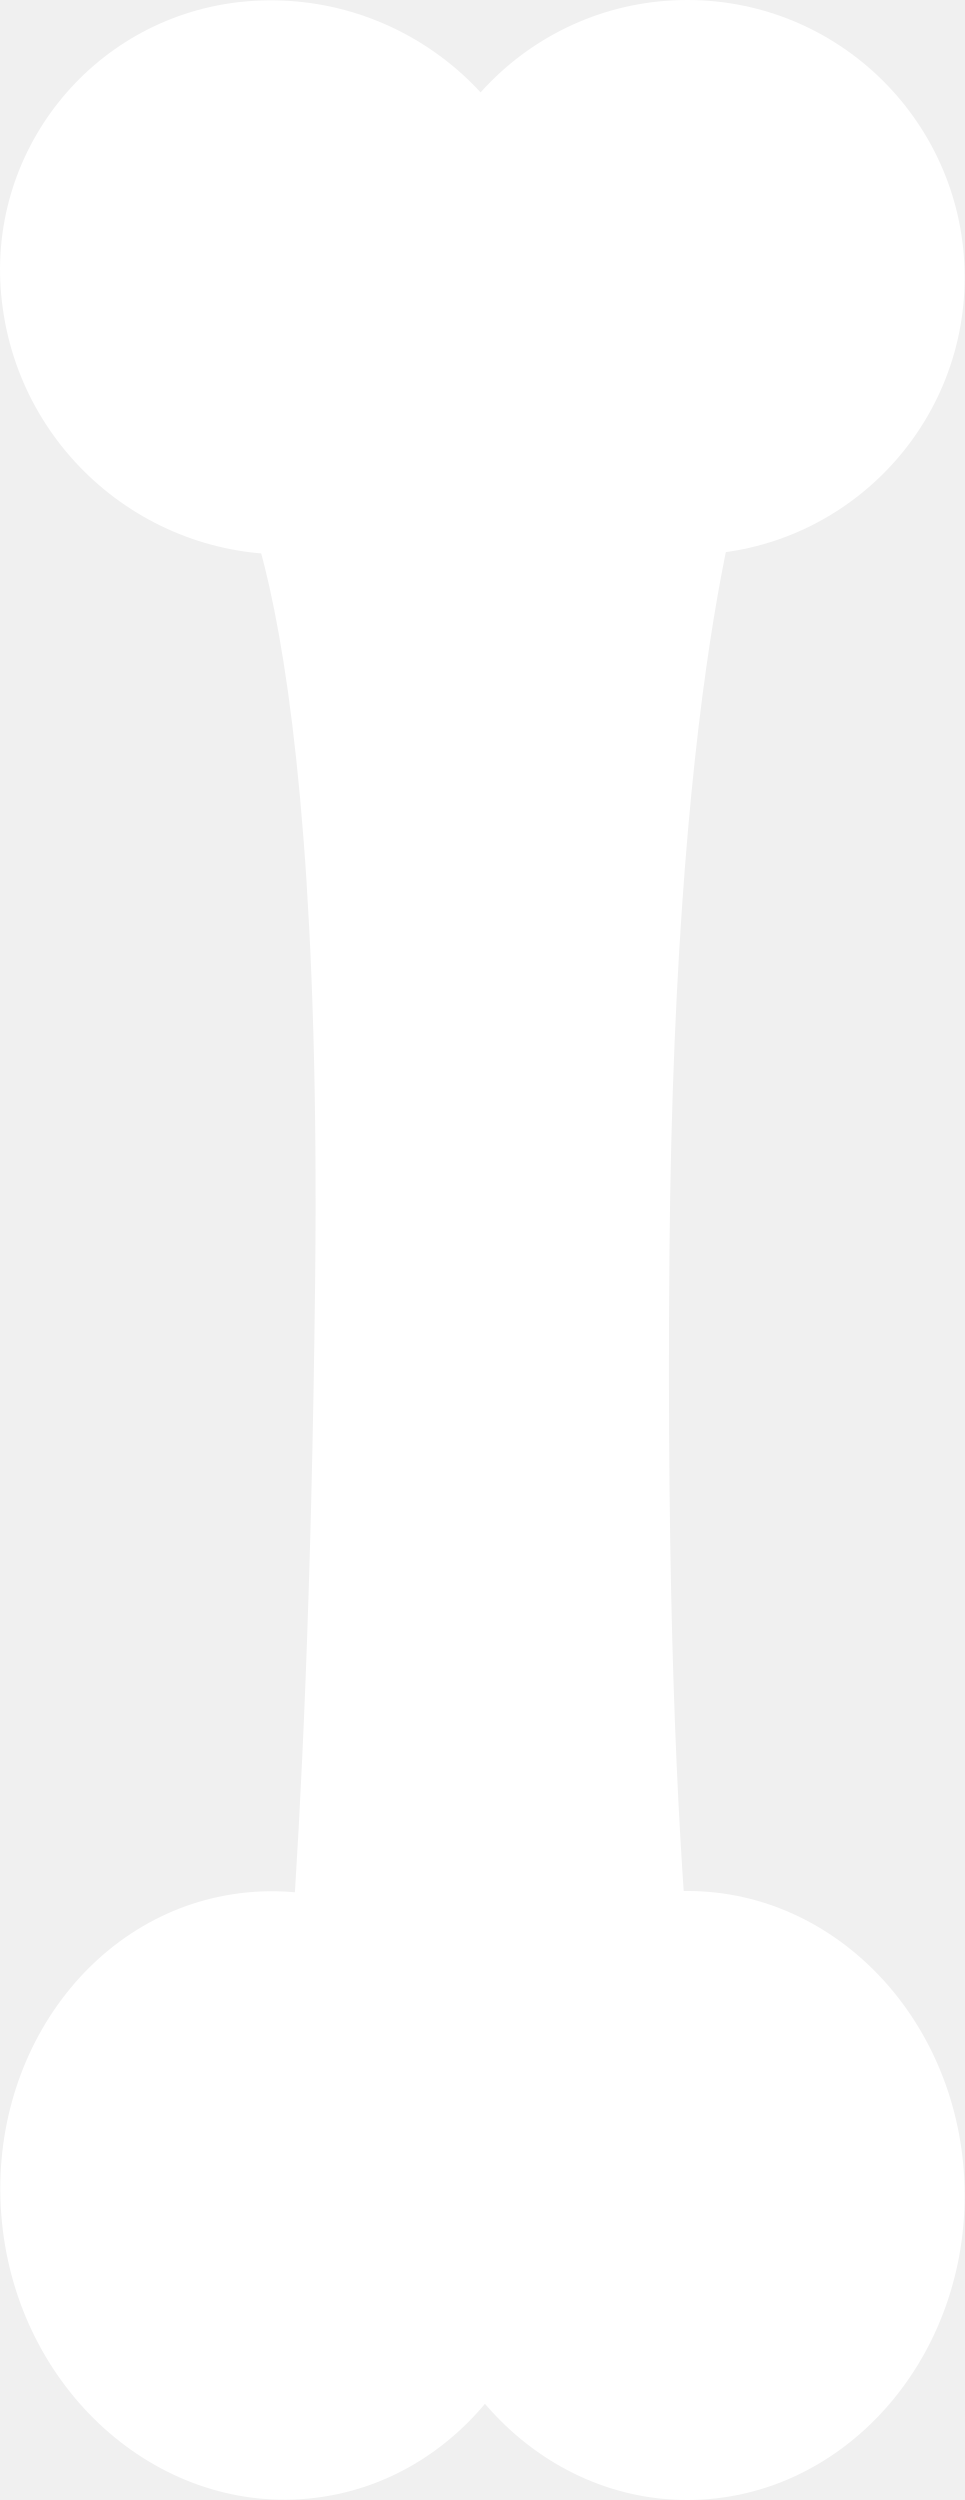
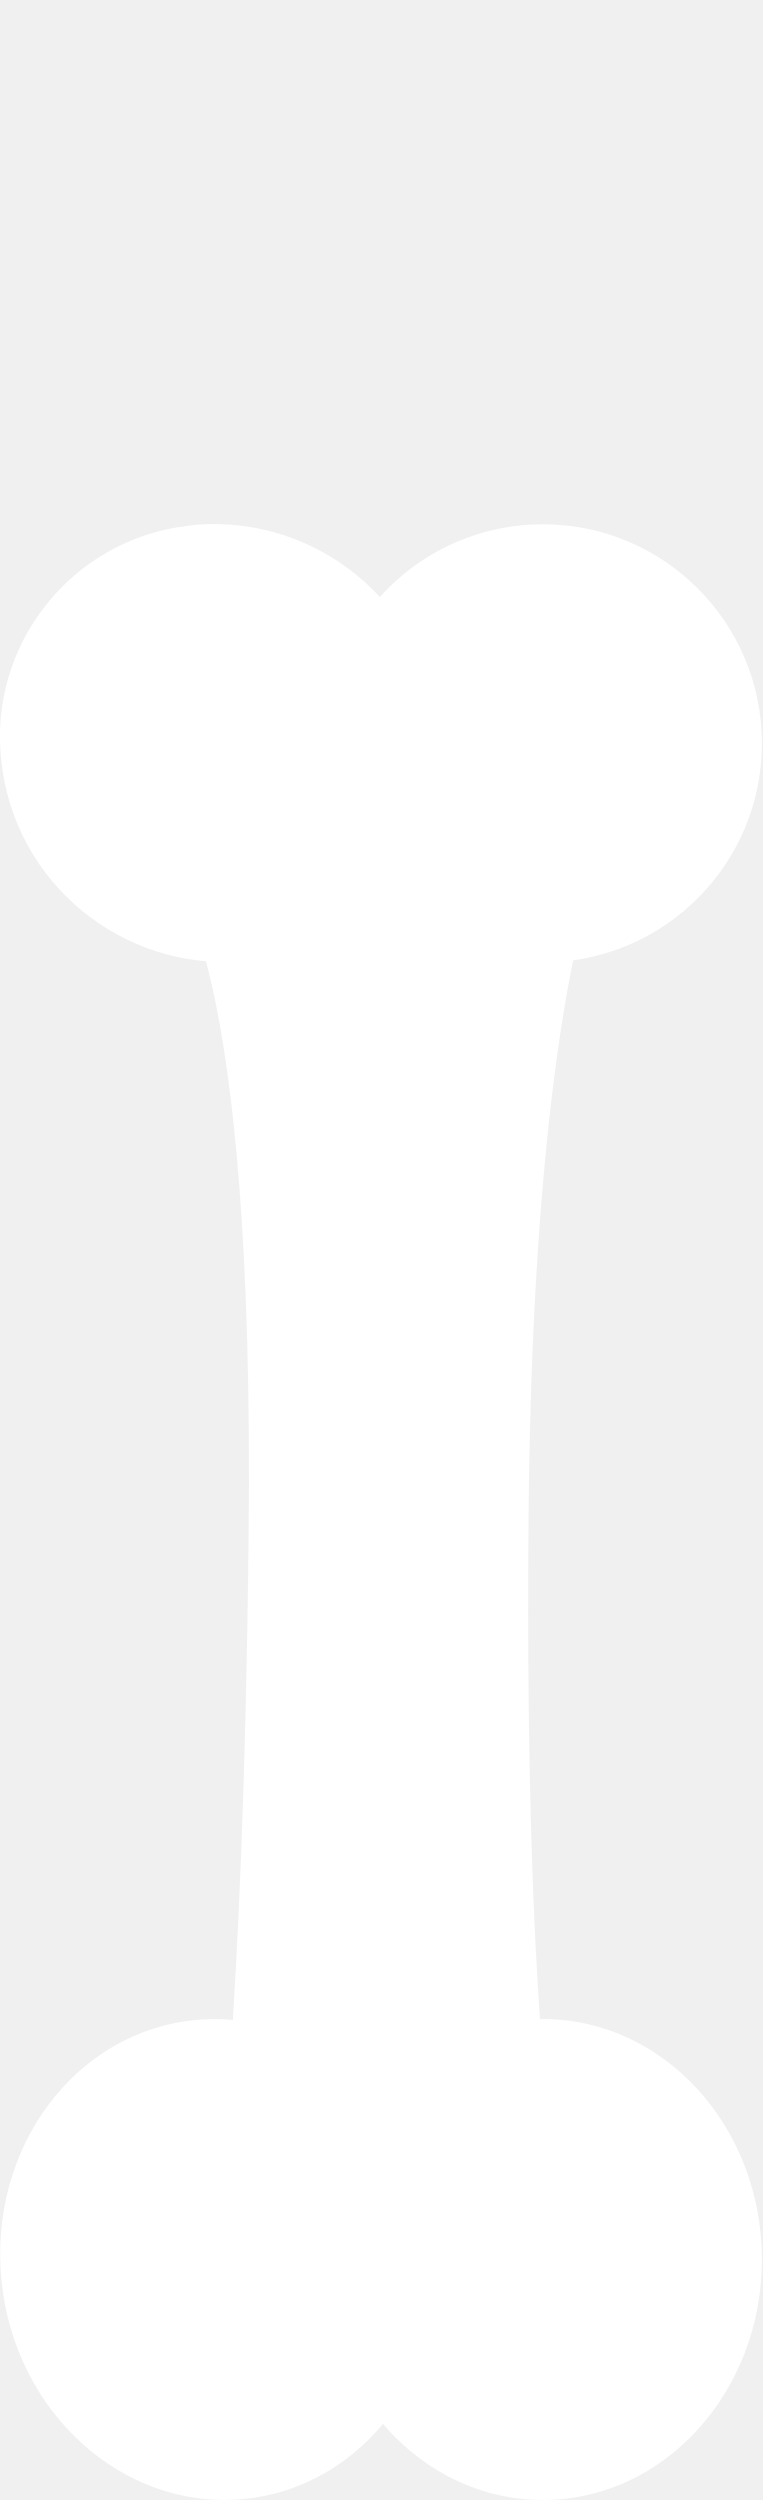
- <svg xmlns="http://www.w3.org/2000/svg" viewBox="0 0 160.11 414.93">
-   <g id="Layer_2" data-name="Layer 2">
-     <g id="Layer_1-2" data-name="Layer 1">
-       <g id="Layer_2-2" data-name="Layer 2">
-         <g id="Layer_1-2-2" data-name="Layer 1-2">
-           <circle cx="114.07" cy="46.04" r="46.04" style="fill:#fff" />
-           <path d="M51.15,91.87A47.37,47.37,0,0,1,.31,50,44.75,44.75,0,0,1,39.57.36c.51-.06,1-.11,1.55-.15A47.38,47.38,0,0,1,92,42.12a44.75,44.75,0,0,1-39.31,49.6C52.16,91.78,51.65,91.83,51.15,91.87Z" style="fill:#fff" />
-           <ellipse cx="114.07" cy="364.39" rx="46.04" ry="50.54" style="fill:#fff" />
-           <path d="M51.15,414.7C25.84,417.07,3,396.47.31,368.69s15.51-52.23,40.82-54.61S89.2,332.3,92,360.08,76.46,412.32,51.15,414.7Z" style="fill:#fff" />
-           <path d="M45.36,353.93s5.75-37,6.94-141C53.71,89,36.11,75,36.11,75l89-1s-13.11,32-14,134c-1,115,7.06,146,7.06,146Z" style="fill:#fff" />
-         </g>
-       </g>
+ <svg xmlns="http://www.w3.org/2000/svg" version="1.1" id="Layer_1" x="0px" y="0px" viewBox="0 0 160.1 525" style="enable-background:new 0 0 160.1 525;" xml:space="preserve">
+   <style type="text/css">
+ 	.st0{fill:#FFFFFF;}
+ </style>
+   <g id="Layer_2_1_">
+     <g id="Layer_1-2">
+       <circle class="st0" cx="114" cy="156.1" r="46" />
+       <path class="st0" d="M51.1,201.9c-25.5,2-48-16.5-50.8-41.9c-2.9-24.5,14.7-46.8,39.3-49.6c0.5-0.1,1-0.1,1.5-0.2    c25.5-2,48,16.5,50.9,41.9c2.8,24.6-14.8,46.8-39.3,49.6C52.1,201.8,51.6,201.9,51.1,201.9z" />
+       <ellipse class="st0" cx="114" cy="474.5" rx="46" ry="50.5" />
+       <path class="st0" d="M51.1,524.8c-25.3,2.4-48.1-18.2-50.8-46s15.5-52.2,40.8-54.6s48.1,18.2,50.8,46S76.4,522.4,51.1,524.8z" />
+       <path class="st0" d="M45.3,464c0,0,5.8-37,6.9-141c1.4-124-16.2-138-16.2-138l89-1c0,0-13.1,32-14,134c-1,115,7.1,146,7.1,146    H45.3z" />
    </g>
  </g>
</svg>
